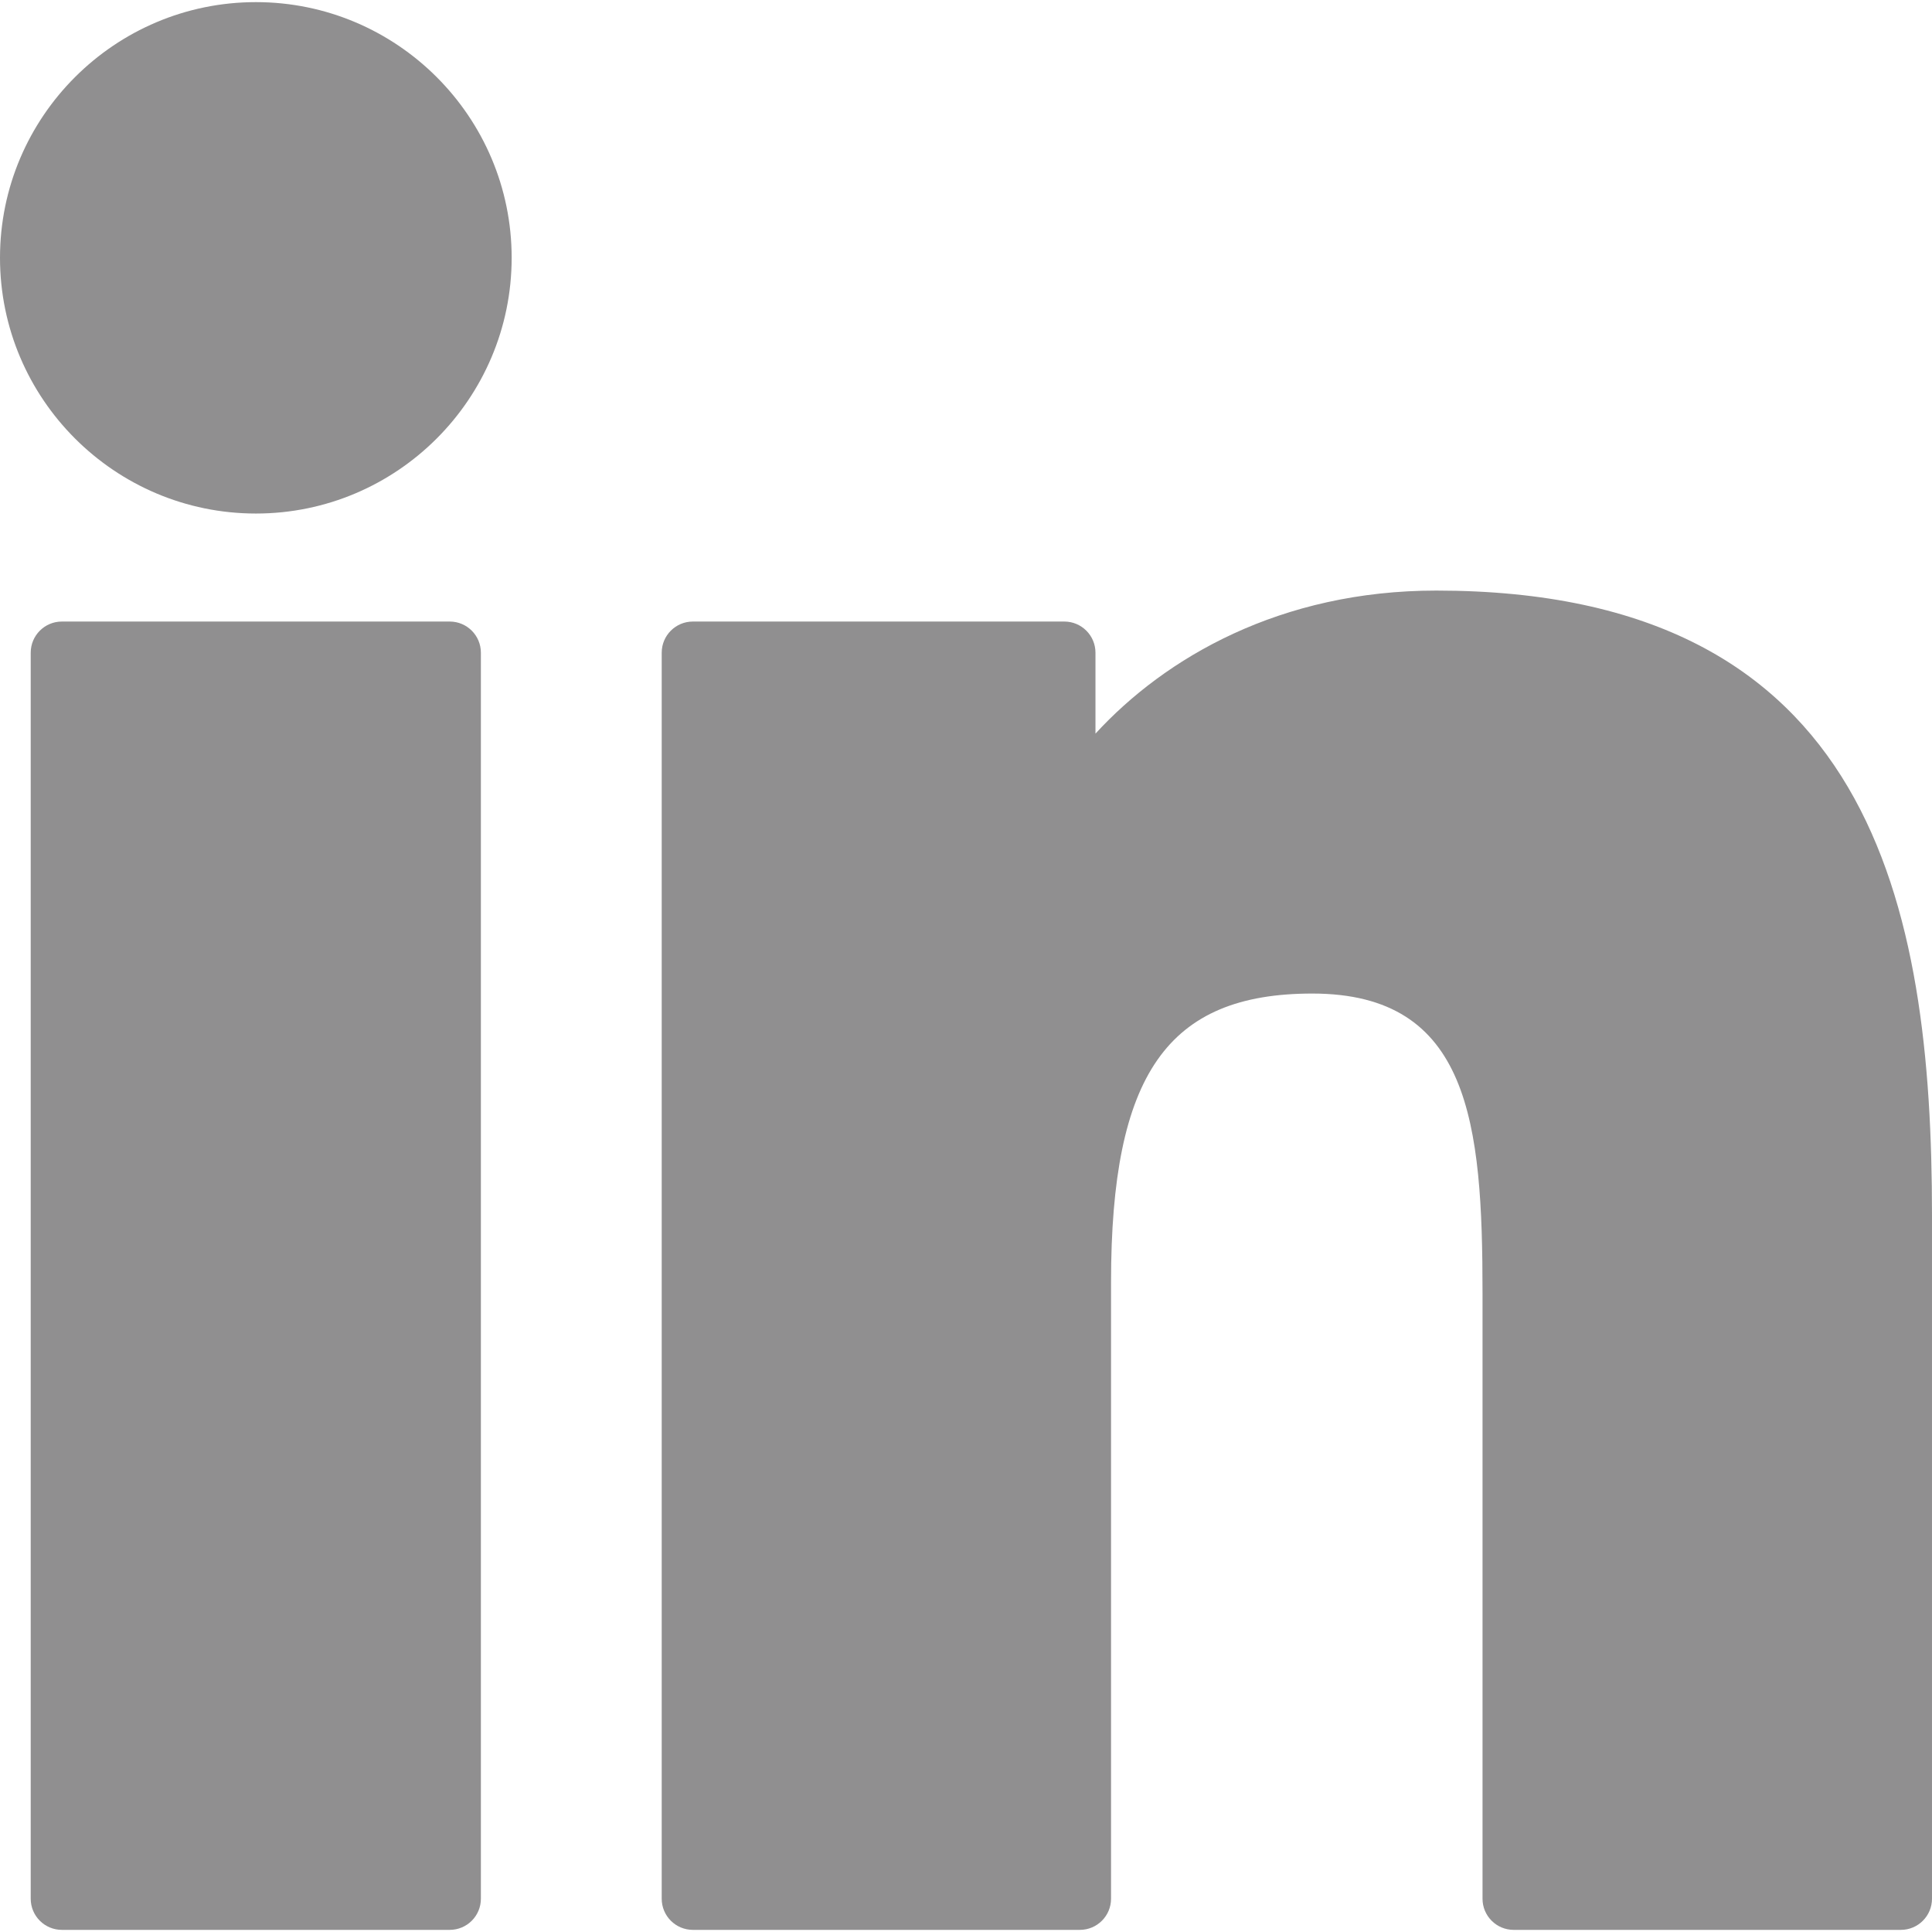
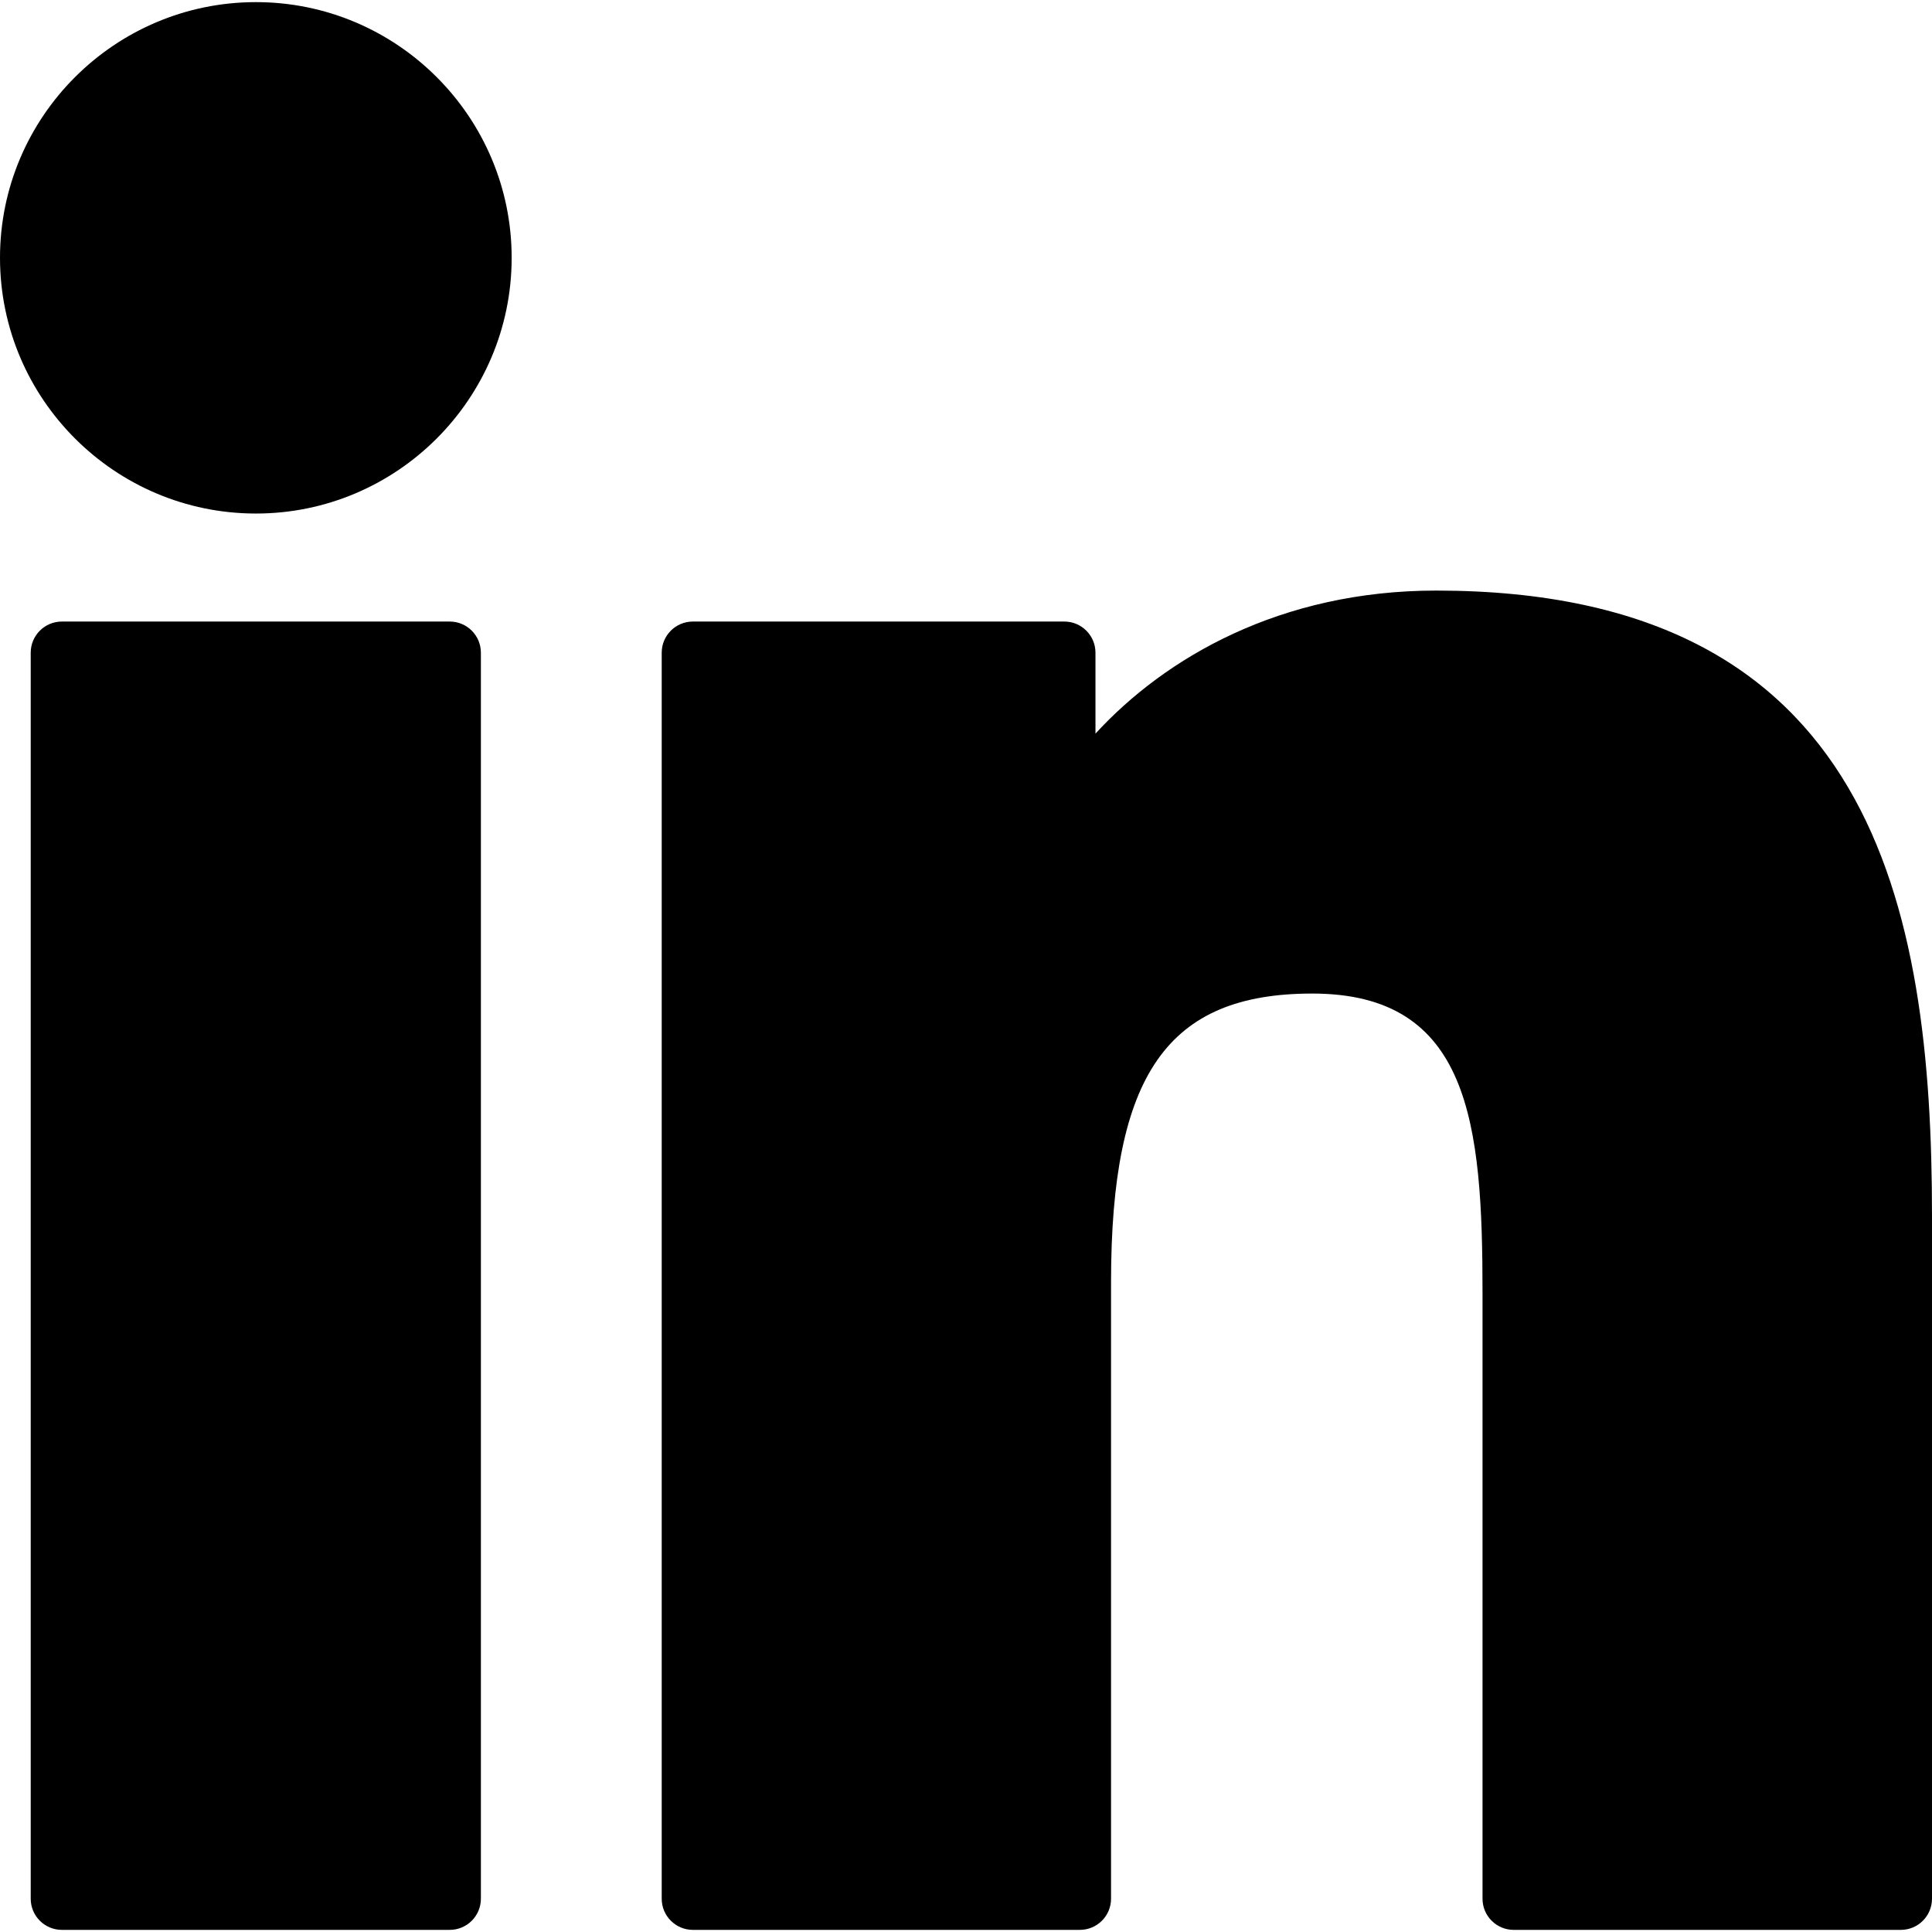
- <svg xmlns="http://www.w3.org/2000/svg" width="600" height="600" viewBox="0 0 600 600" fill="none">
-   <path d="M139.667 193.026H19.216C13.871 193.026 9.539 197.36 9.539 202.704V589.661C9.539 595.007 13.871 599.339 19.216 599.339H139.667C145.013 599.339 149.345 595.007 149.345 589.661V202.704C149.345 197.36 145.013 193.026 139.667 193.026Z" fill="#908F90" />
-   <path d="M79.483 0.66C35.656 0.66 0 36.277 0 80.056C0 123.854 35.656 159.484 79.483 159.484C123.275 159.484 158.901 123.852 158.901 80.056C158.903 36.277 123.275 0.66 79.483 0.66Z" fill="#908F90" />
-   <path d="M446.038 183.408C397.661 183.408 361.899 204.205 340.208 227.835V202.703C340.208 197.359 335.876 193.026 330.53 193.026H215.177C209.832 193.026 205.5 197.359 205.5 202.703V589.66C205.5 595.006 209.832 599.338 215.177 599.338H335.365C340.711 599.338 345.043 595.006 345.043 589.66V398.206C345.043 333.691 362.566 308.557 407.539 308.557C456.519 308.557 460.411 348.849 460.411 401.526V589.662C460.411 595.008 464.743 599.34 470.088 599.34H590.321C595.666 599.34 599.998 595.008 599.998 589.662V377.409C599.998 281.477 581.706 183.408 446.038 183.408Z" fill="#908F90" />
+ <svg xmlns="http://www.w3.org/2000/svg" width="600" height="600" viewBox="0 0 600 600">
+   <path d="M139.667 193.026H19.216C13.871 193.026 9.539 197.36 9.539 202.704V589.661C9.539 595.007 13.871 599.339 19.216 599.339H139.667C145.013 599.339 149.345 595.007 149.345 589.661V202.704C149.345 197.36 145.013 193.026 139.667 193.026Z" />
+   <path d="M79.483 0.66C35.656 0.66 0 36.277 0 80.056C0 123.854 35.656 159.484 79.483 159.484C123.275 159.484 158.901 123.852 158.901 80.056C158.903 36.277 123.275 0.66 79.483 0.66Z" />
+   <path d="M446.038 183.408C397.661 183.408 361.899 204.205 340.208 227.835V202.703C340.208 197.359 335.876 193.026 330.53 193.026H215.177C209.832 193.026 205.5 197.359 205.5 202.703V589.66C205.5 595.006 209.832 599.338 215.177 599.338H335.365C340.711 599.338 345.043 595.006 345.043 589.66V398.206C345.043 333.691 362.566 308.557 407.539 308.557C456.519 308.557 460.411 348.849 460.411 401.526V589.662C460.411 595.008 464.743 599.34 470.088 599.34H590.321C595.666 599.34 599.998 595.008 599.998 589.662V377.409C599.998 281.477 581.706 183.408 446.038 183.408Z" />
</svg>
